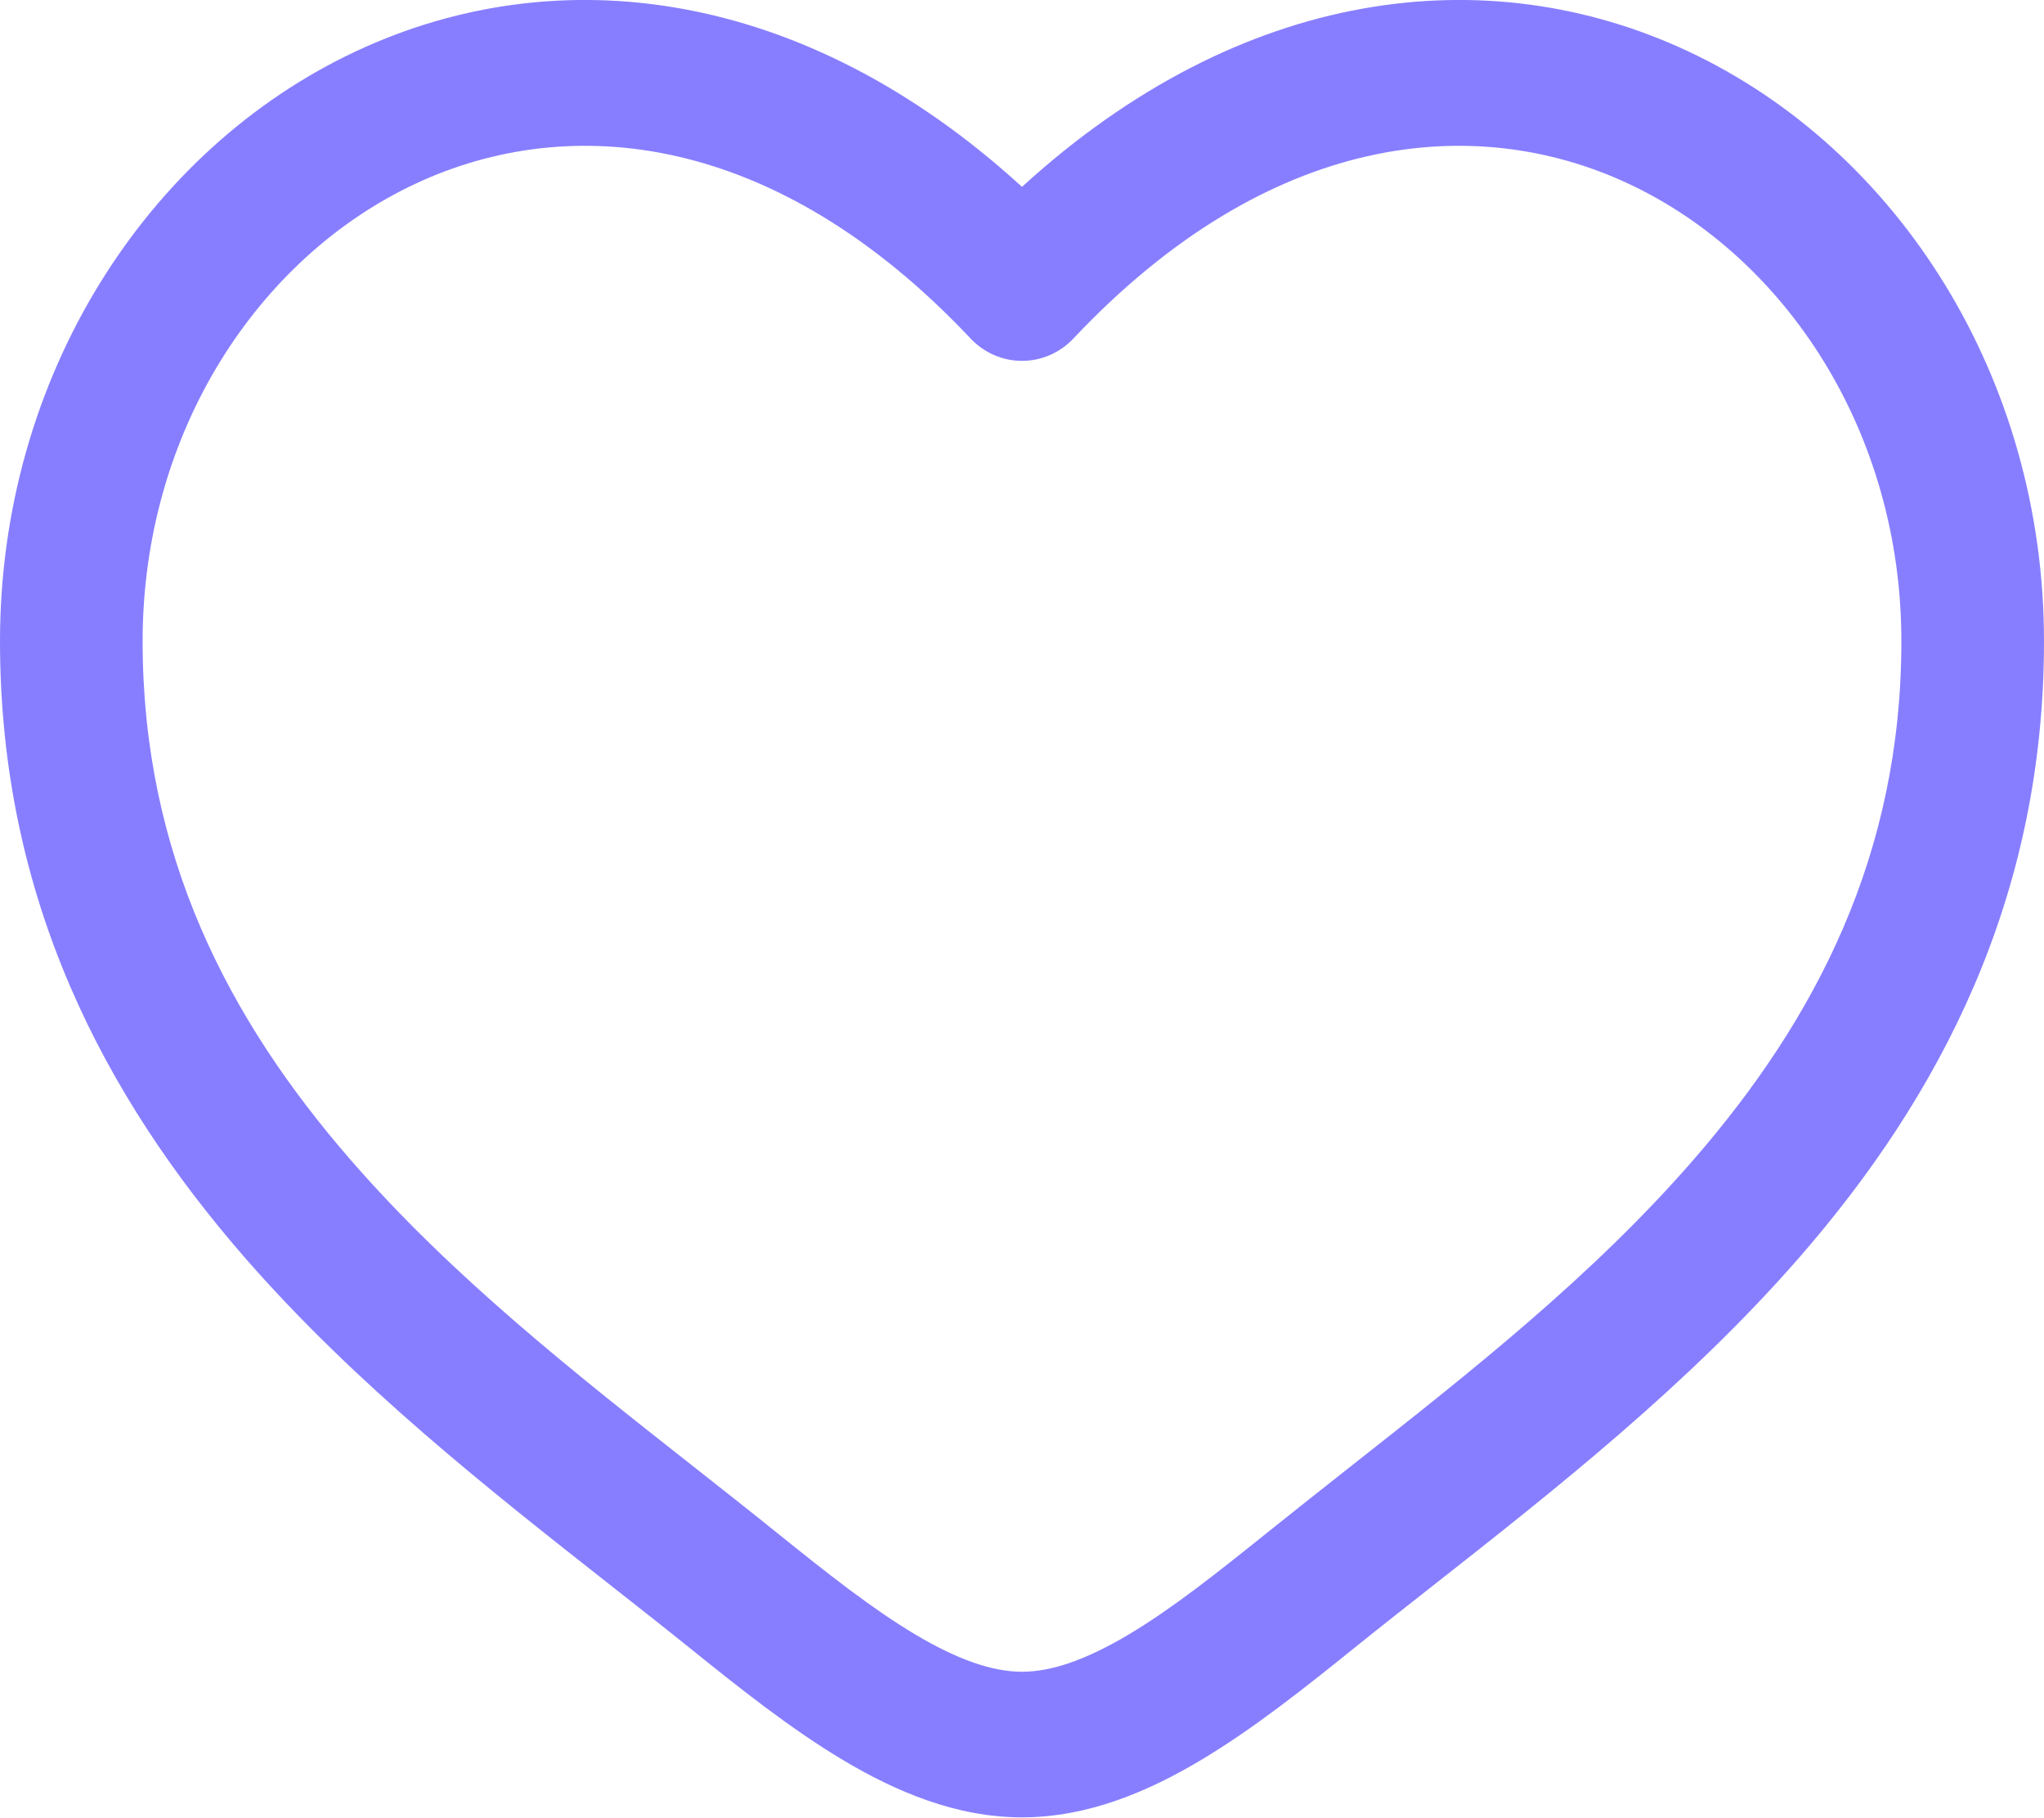
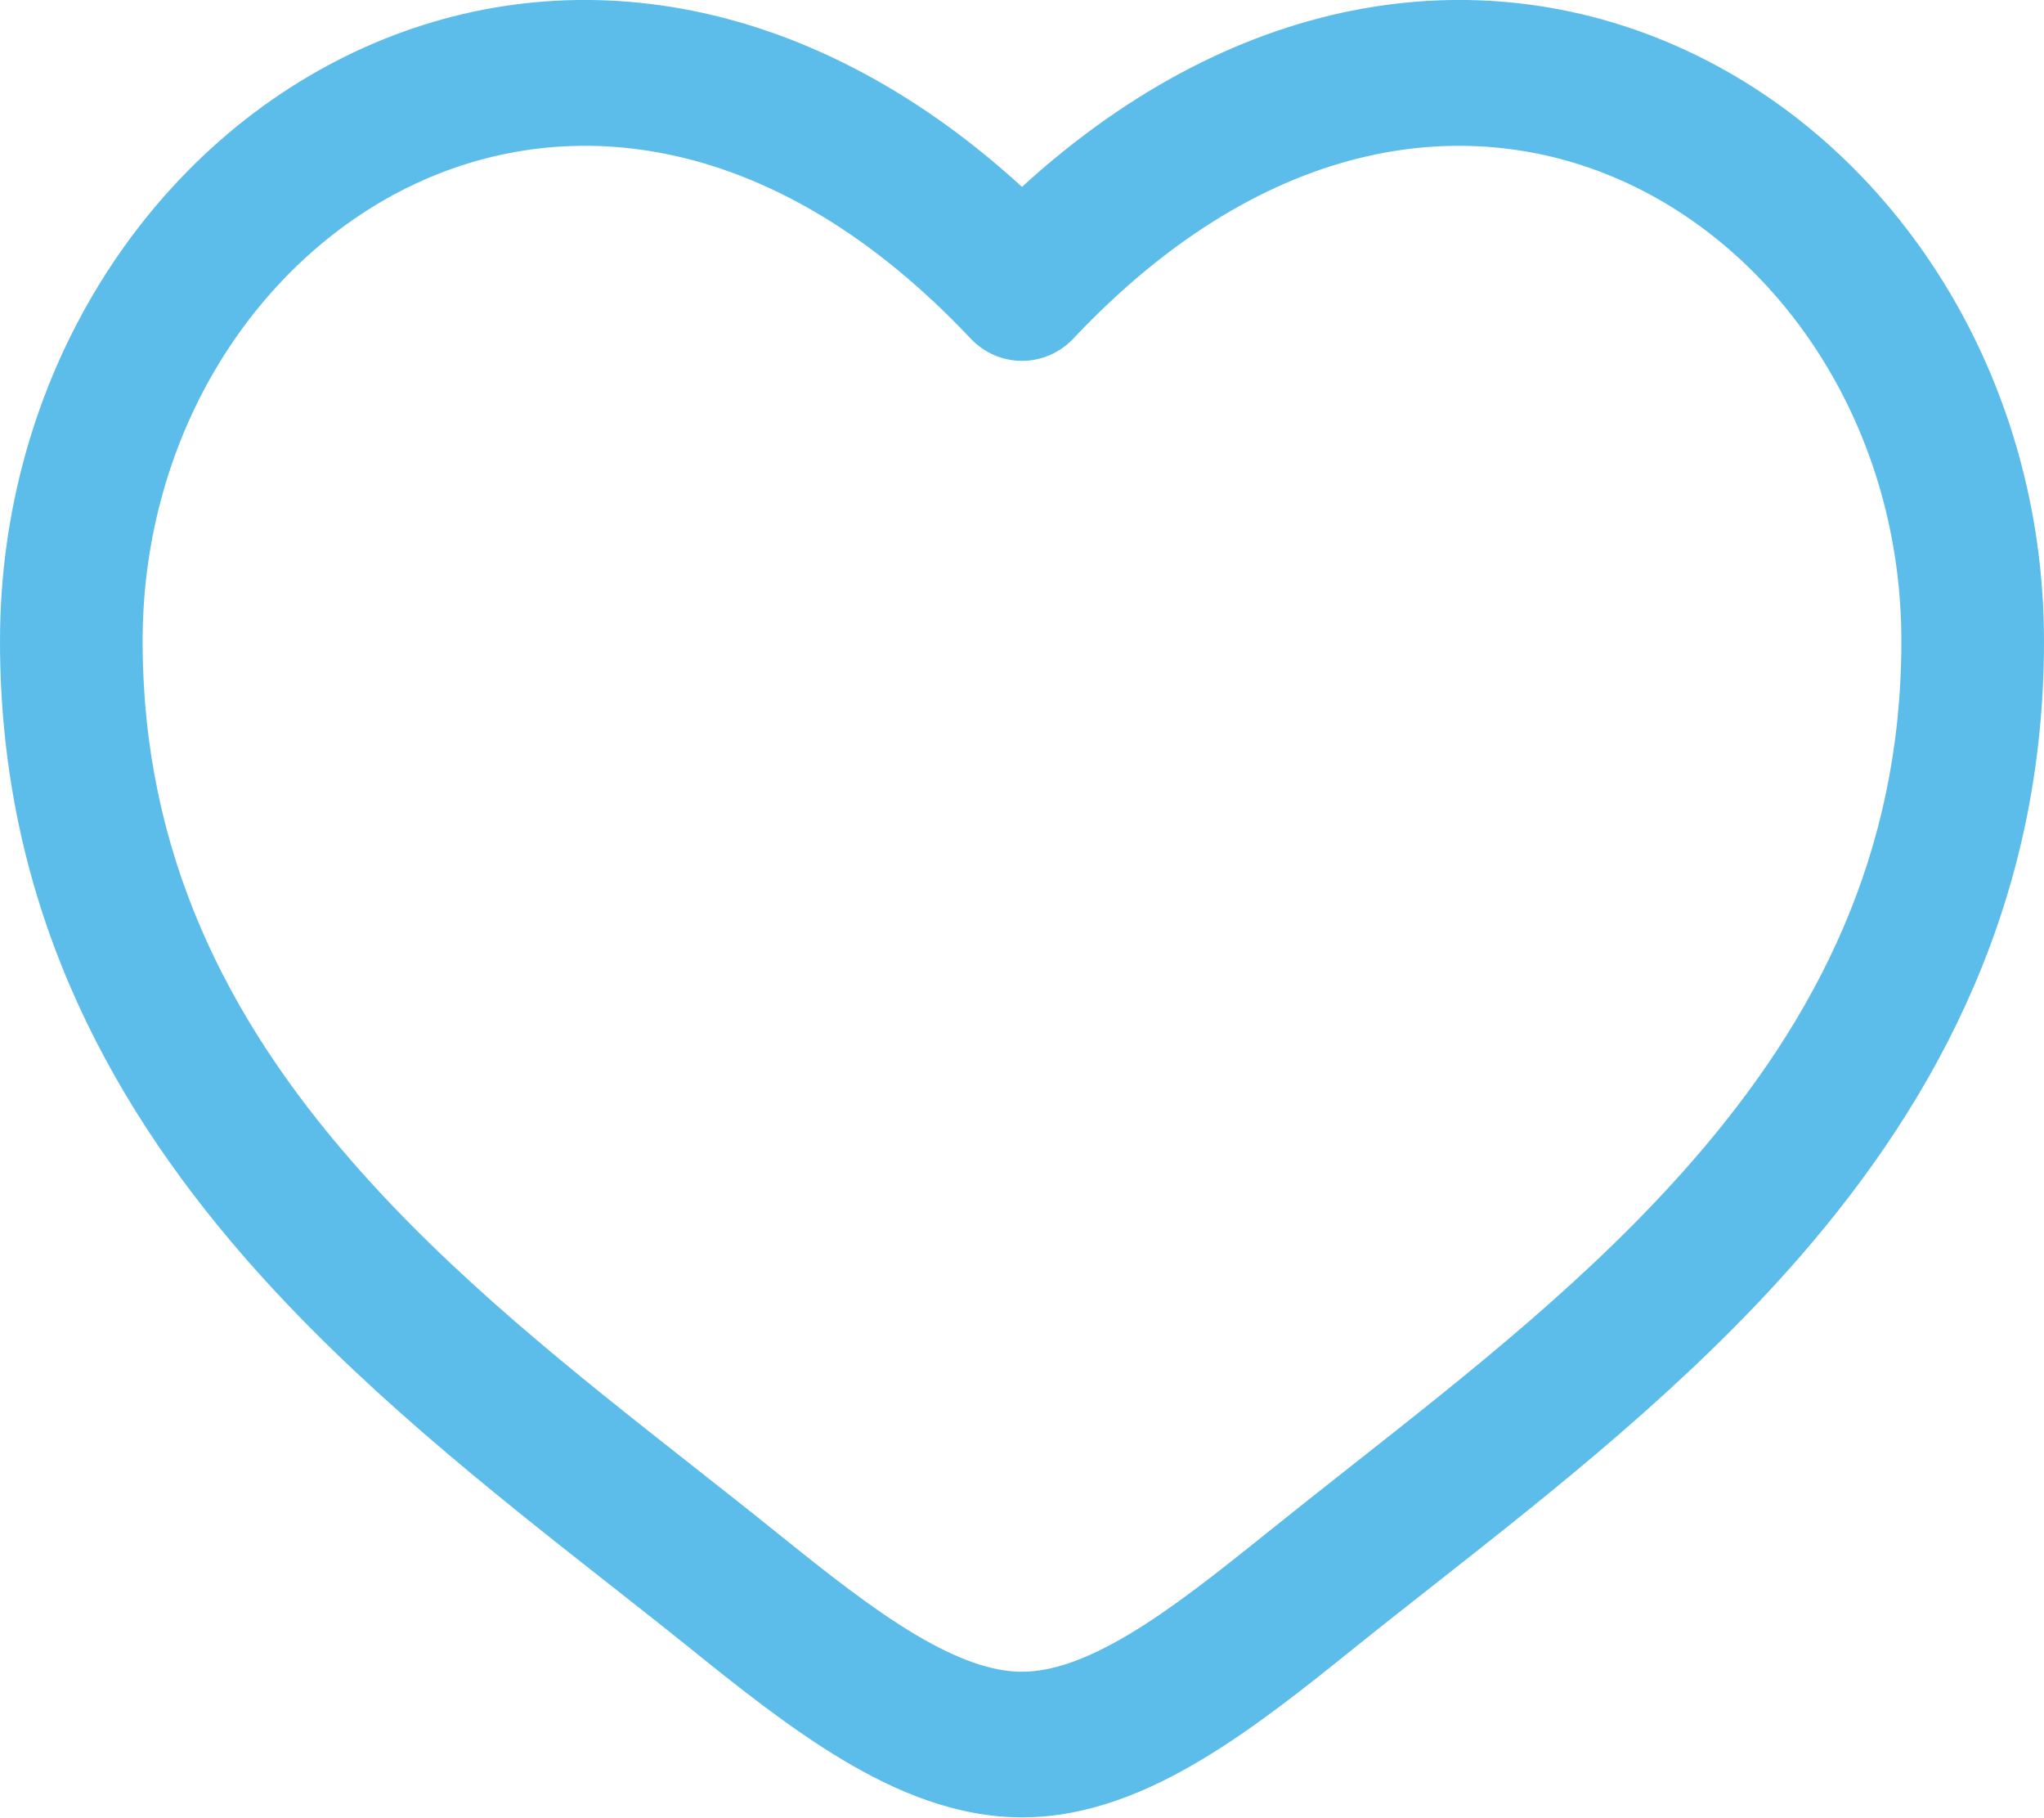
<svg xmlns="http://www.w3.org/2000/svg" width="18" height="16" viewBox="0 0 18 16" fill="none">
-   <path fill-rule="evenodd" clip-rule="evenodd" d="M3.662 1.616C2.273 2.264 1.256 3.806 1.256 5.645C1.256 7.523 2.009 8.971 3.088 10.212C3.977 11.235 5.054 12.083 6.104 12.909C6.354 13.106 6.602 13.301 6.845 13.497C7.285 13.851 7.678 14.162 8.057 14.388C8.436 14.614 8.741 14.718 9 14.718C9.259 14.718 9.564 14.614 9.943 14.388C10.322 14.162 10.714 13.851 11.155 13.497C11.399 13.301 11.646 13.106 11.896 12.909C12.946 12.082 14.023 11.235 14.912 10.212C15.991 8.971 16.744 7.523 16.744 5.645C16.744 3.806 15.727 2.264 14.338 1.616C12.988 0.986 11.175 1.153 9.452 2.981C9.334 3.106 9.171 3.177 9 3.177C8.829 3.177 8.666 3.106 8.548 2.981C6.825 1.153 5.012 0.986 3.662 1.616ZM9 1.645C7.064 -0.123 4.897 -0.371 3.14 0.449C1.285 1.315 0 3.326 0 5.645C0 7.923 0.93 9.662 2.149 11.064C3.125 12.186 4.32 13.126 5.376 13.956C5.615 14.144 5.847 14.326 6.068 14.504C6.496 14.849 6.957 15.217 7.423 15.495C7.89 15.774 8.422 16 9 16C9.578 16 10.11 15.774 10.577 15.495C11.043 15.217 11.504 14.849 11.932 14.504C12.153 14.326 12.385 14.144 12.624 13.956C13.68 13.126 14.875 12.186 15.851 11.064C17.07 9.662 18 7.923 18 5.645C18 3.326 16.715 1.315 14.86 0.449C13.103 -0.371 10.936 -0.123 9 1.645Z" fill="#877EFF" />
+   <path fill-rule="evenodd" clip-rule="evenodd" d="M3.662 1.616C2.273 2.264 1.256 3.806 1.256 5.645C1.256 7.523 2.009 8.971 3.088 10.212C3.977 11.235 5.054 12.083 6.104 12.909C6.354 13.106 6.602 13.301 6.845 13.497C7.285 13.851 7.678 14.162 8.057 14.388C8.436 14.614 8.741 14.718 9 14.718C9.259 14.718 9.564 14.614 9.943 14.388C10.322 14.162 10.714 13.851 11.155 13.497C11.399 13.301 11.646 13.106 11.896 12.909C12.946 12.082 14.023 11.235 14.912 10.212C15.991 8.971 16.744 7.523 16.744 5.645C16.744 3.806 15.727 2.264 14.338 1.616C12.988 0.986 11.175 1.153 9.452 2.981C9.334 3.106 9.171 3.177 9 3.177C8.829 3.177 8.666 3.106 8.548 2.981C6.825 1.153 5.012 0.986 3.662 1.616ZM9 1.645C7.064 -0.123 4.897 -0.371 3.14 0.449C1.285 1.315 0 3.326 0 5.645C0 7.923 0.93 9.662 2.149 11.064C3.125 12.186 4.32 13.126 5.376 13.956C5.615 14.144 5.847 14.326 6.068 14.504C6.496 14.849 6.957 15.217 7.423 15.495C7.89 15.774 8.422 16 9 16C9.578 16 10.11 15.774 10.577 15.495C11.043 15.217 11.504 14.849 11.932 14.504C12.153 14.326 12.385 14.144 12.624 13.956C13.68 13.126 14.875 12.186 15.851 11.064C17.07 9.662 18 7.923 18 5.645C18 3.326 16.715 1.315 14.86 0.449C13.103 -0.371 10.936 -0.123 9 1.645Z" fill="#5cbdea" />
</svg>
